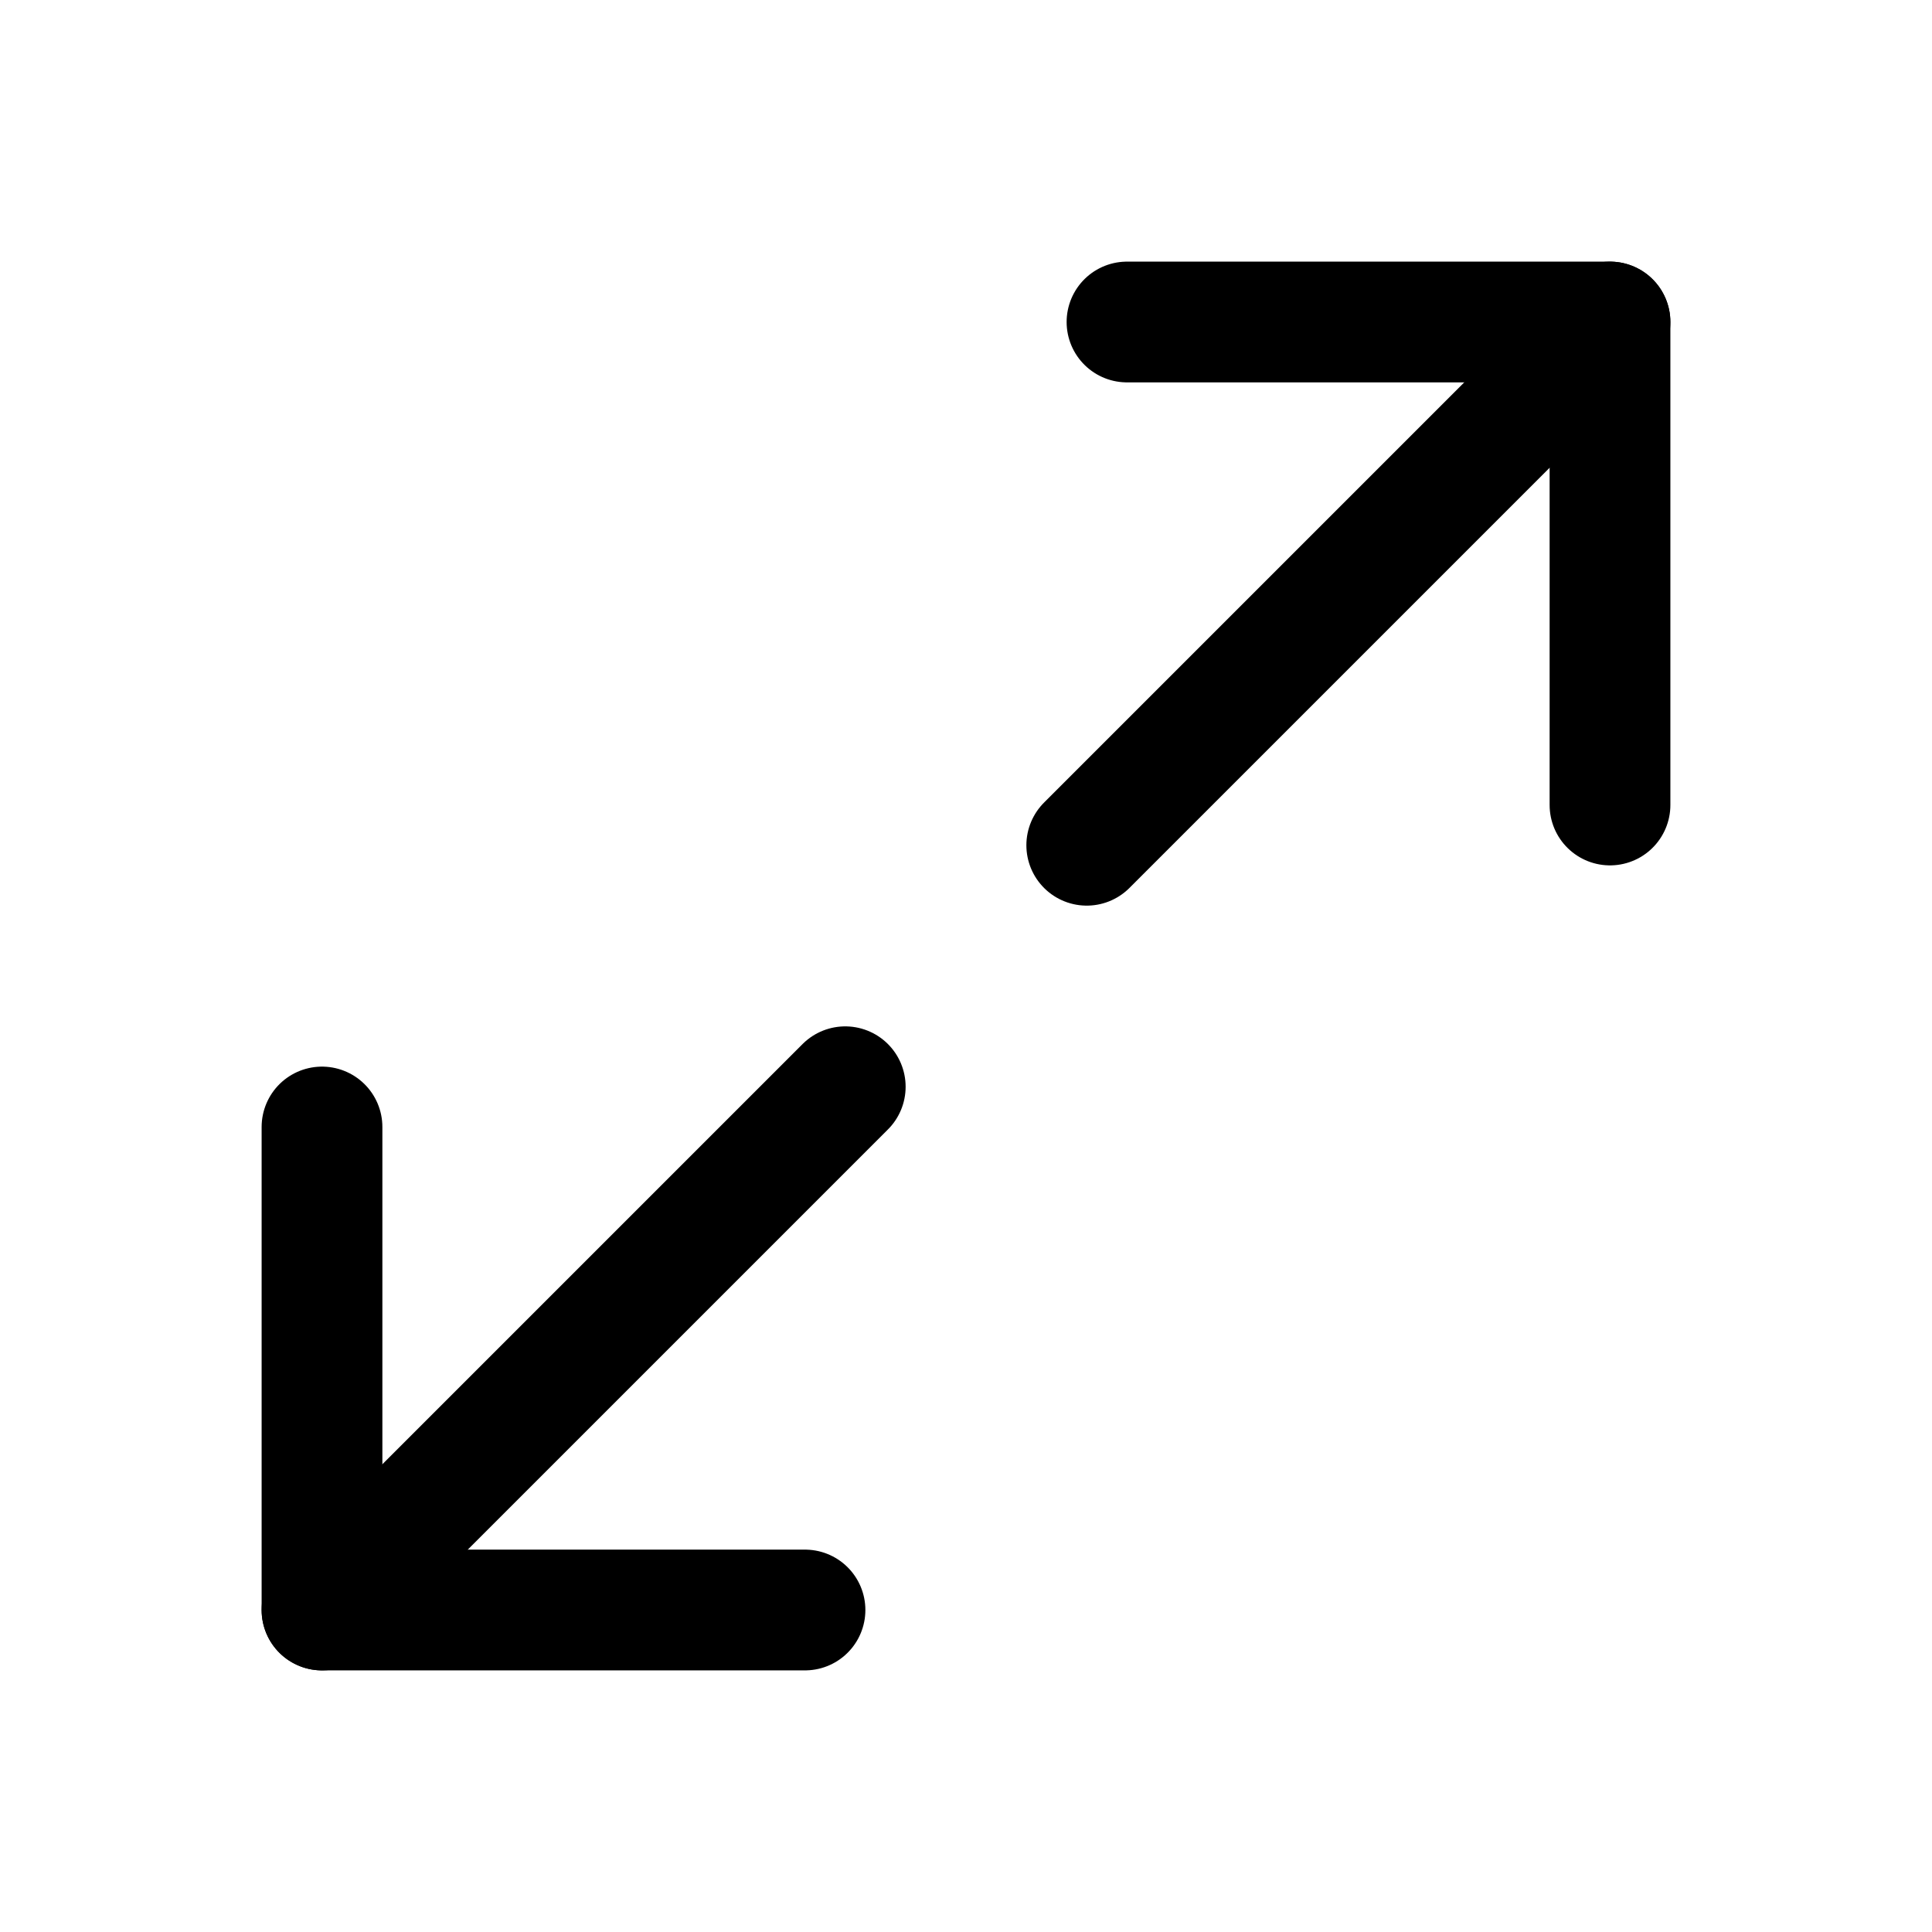
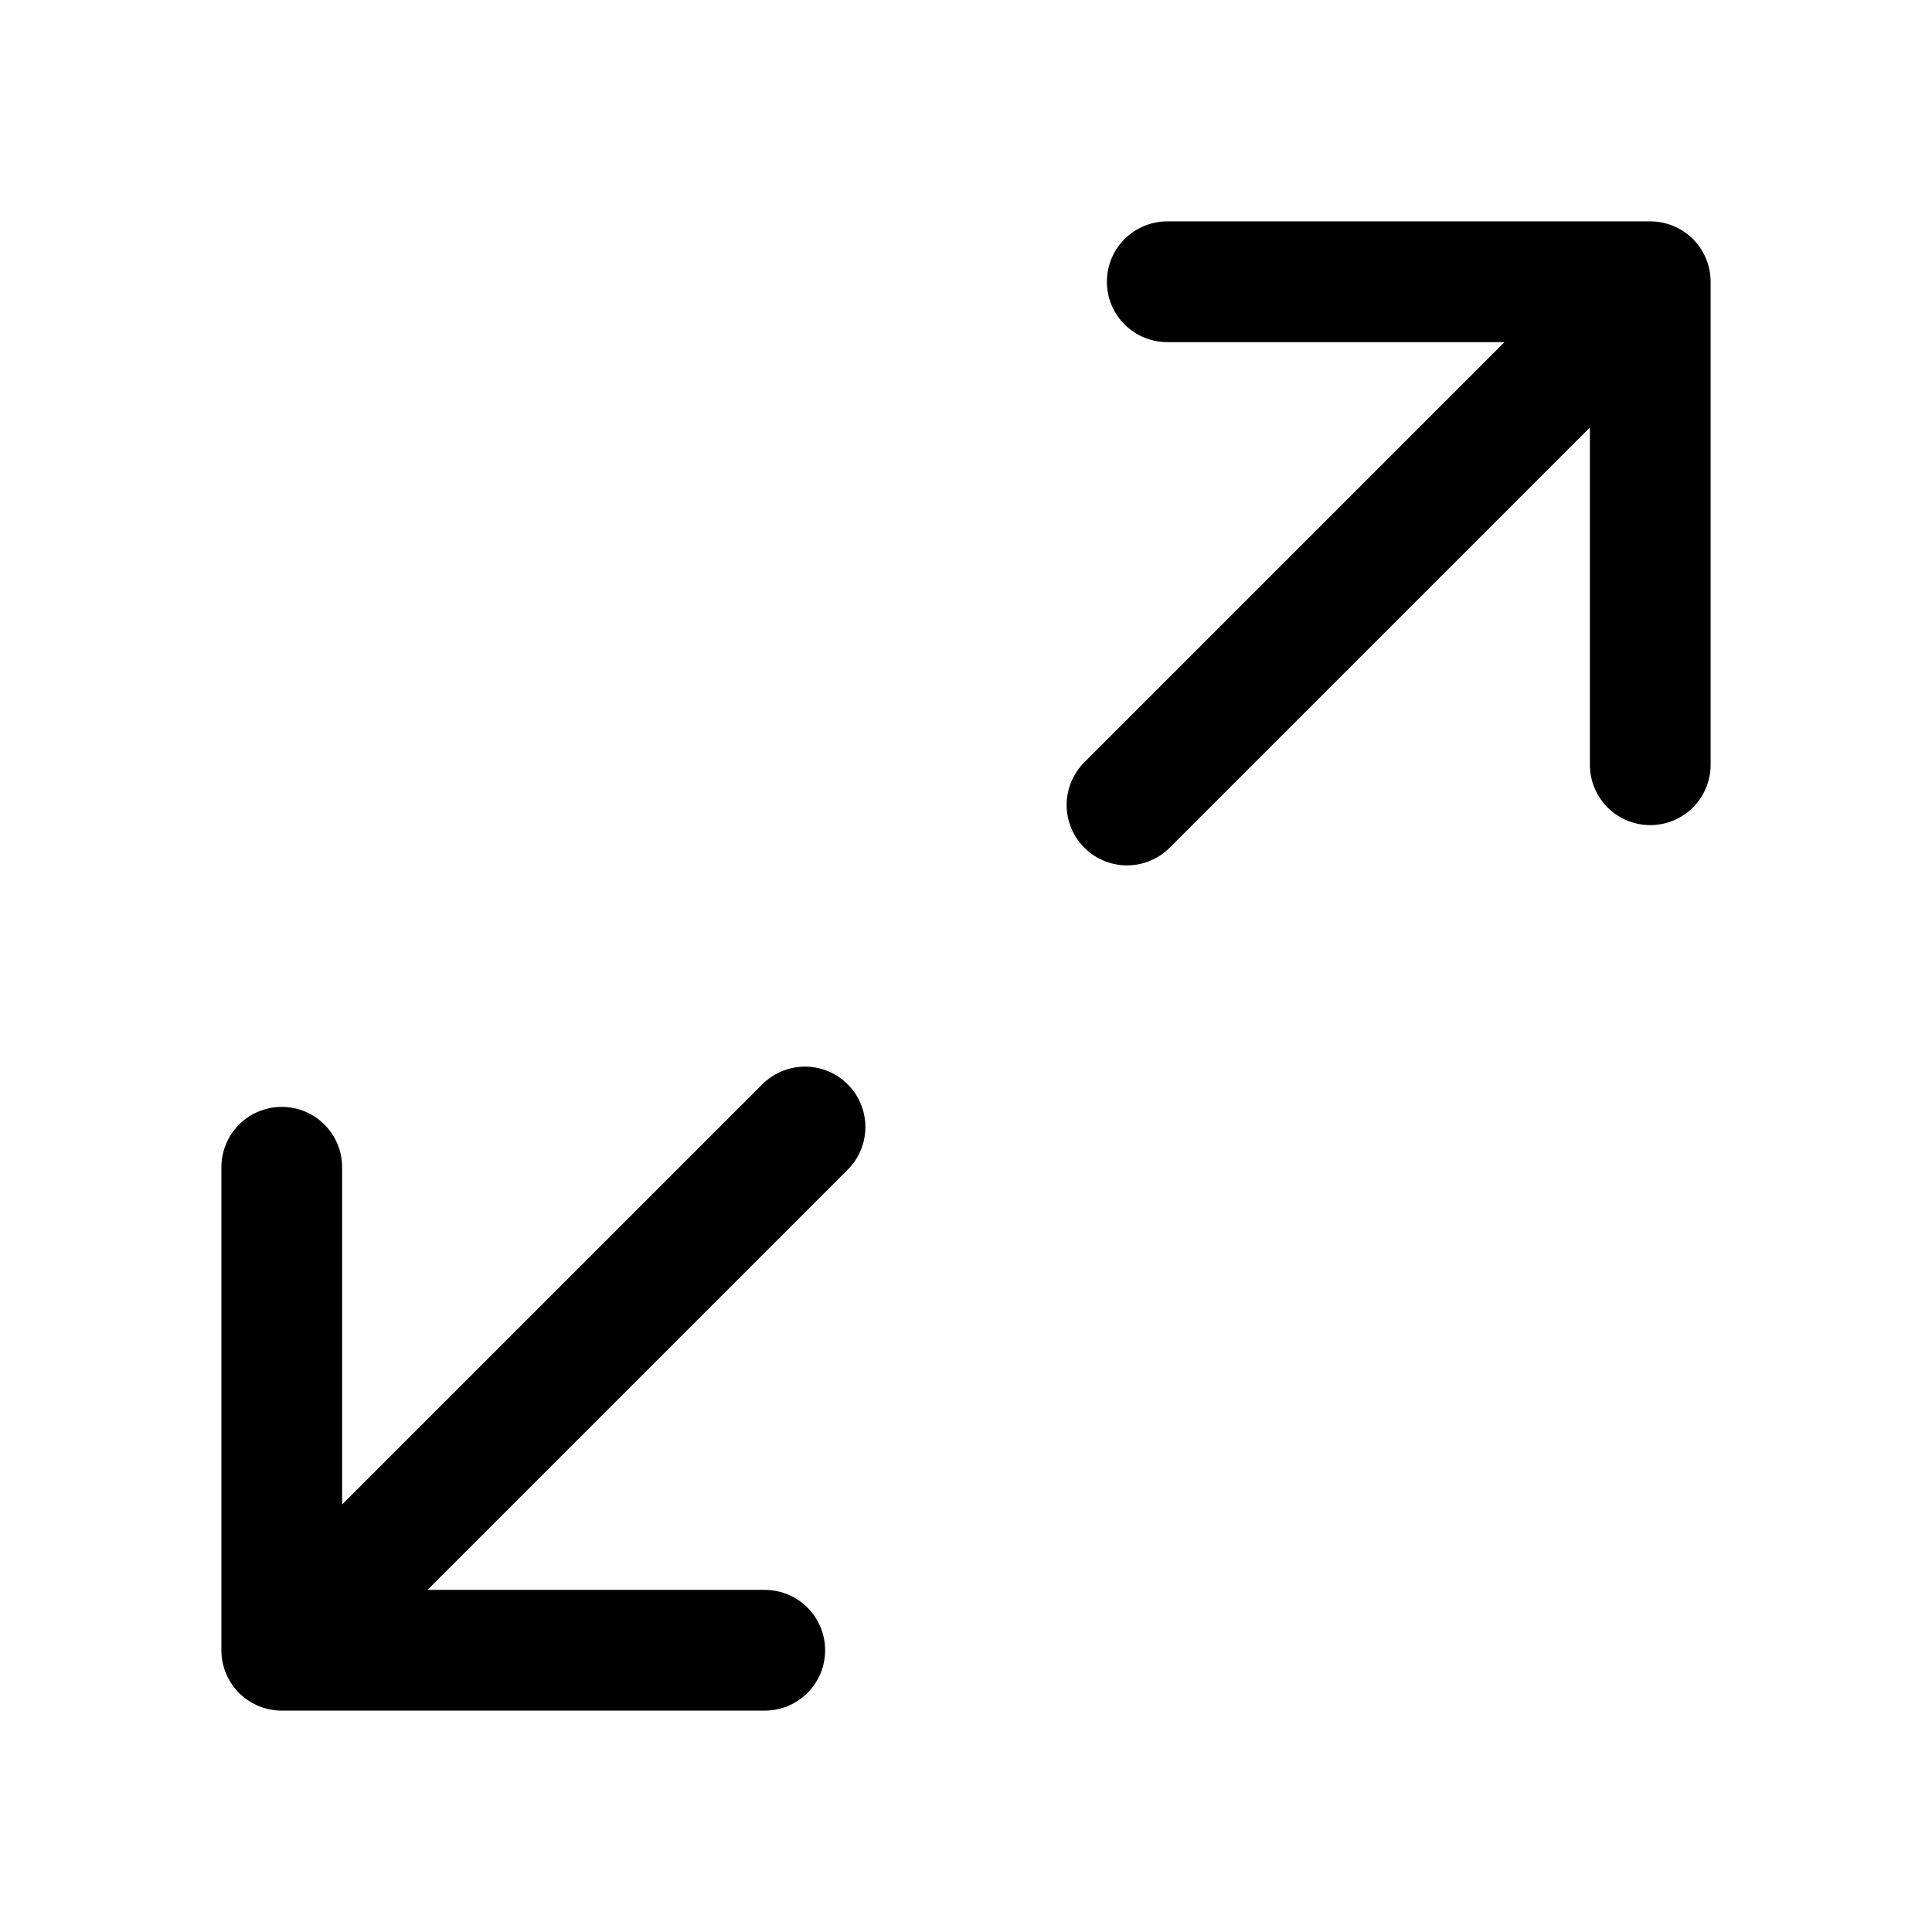
<svg xmlns="http://www.w3.org/2000/svg" viewBox="0 0 24 24" width="24" height="24" fill="none" stroke="currentColor" stroke-width="1.5" stroke-linecap="round" stroke-linejoin="round">
-   <path d="M14 4H20V10M10 20H4V14" />
-   <path d="M20 4L13.5 10.5M4 20L10.5 13.5" />
+   <path d="M14.5 3.5H20.5V9.5M9.5 20.5H3.5V14.5M20.5 3.5L14 10M3.5 20.5L10 14" />
</svg>
